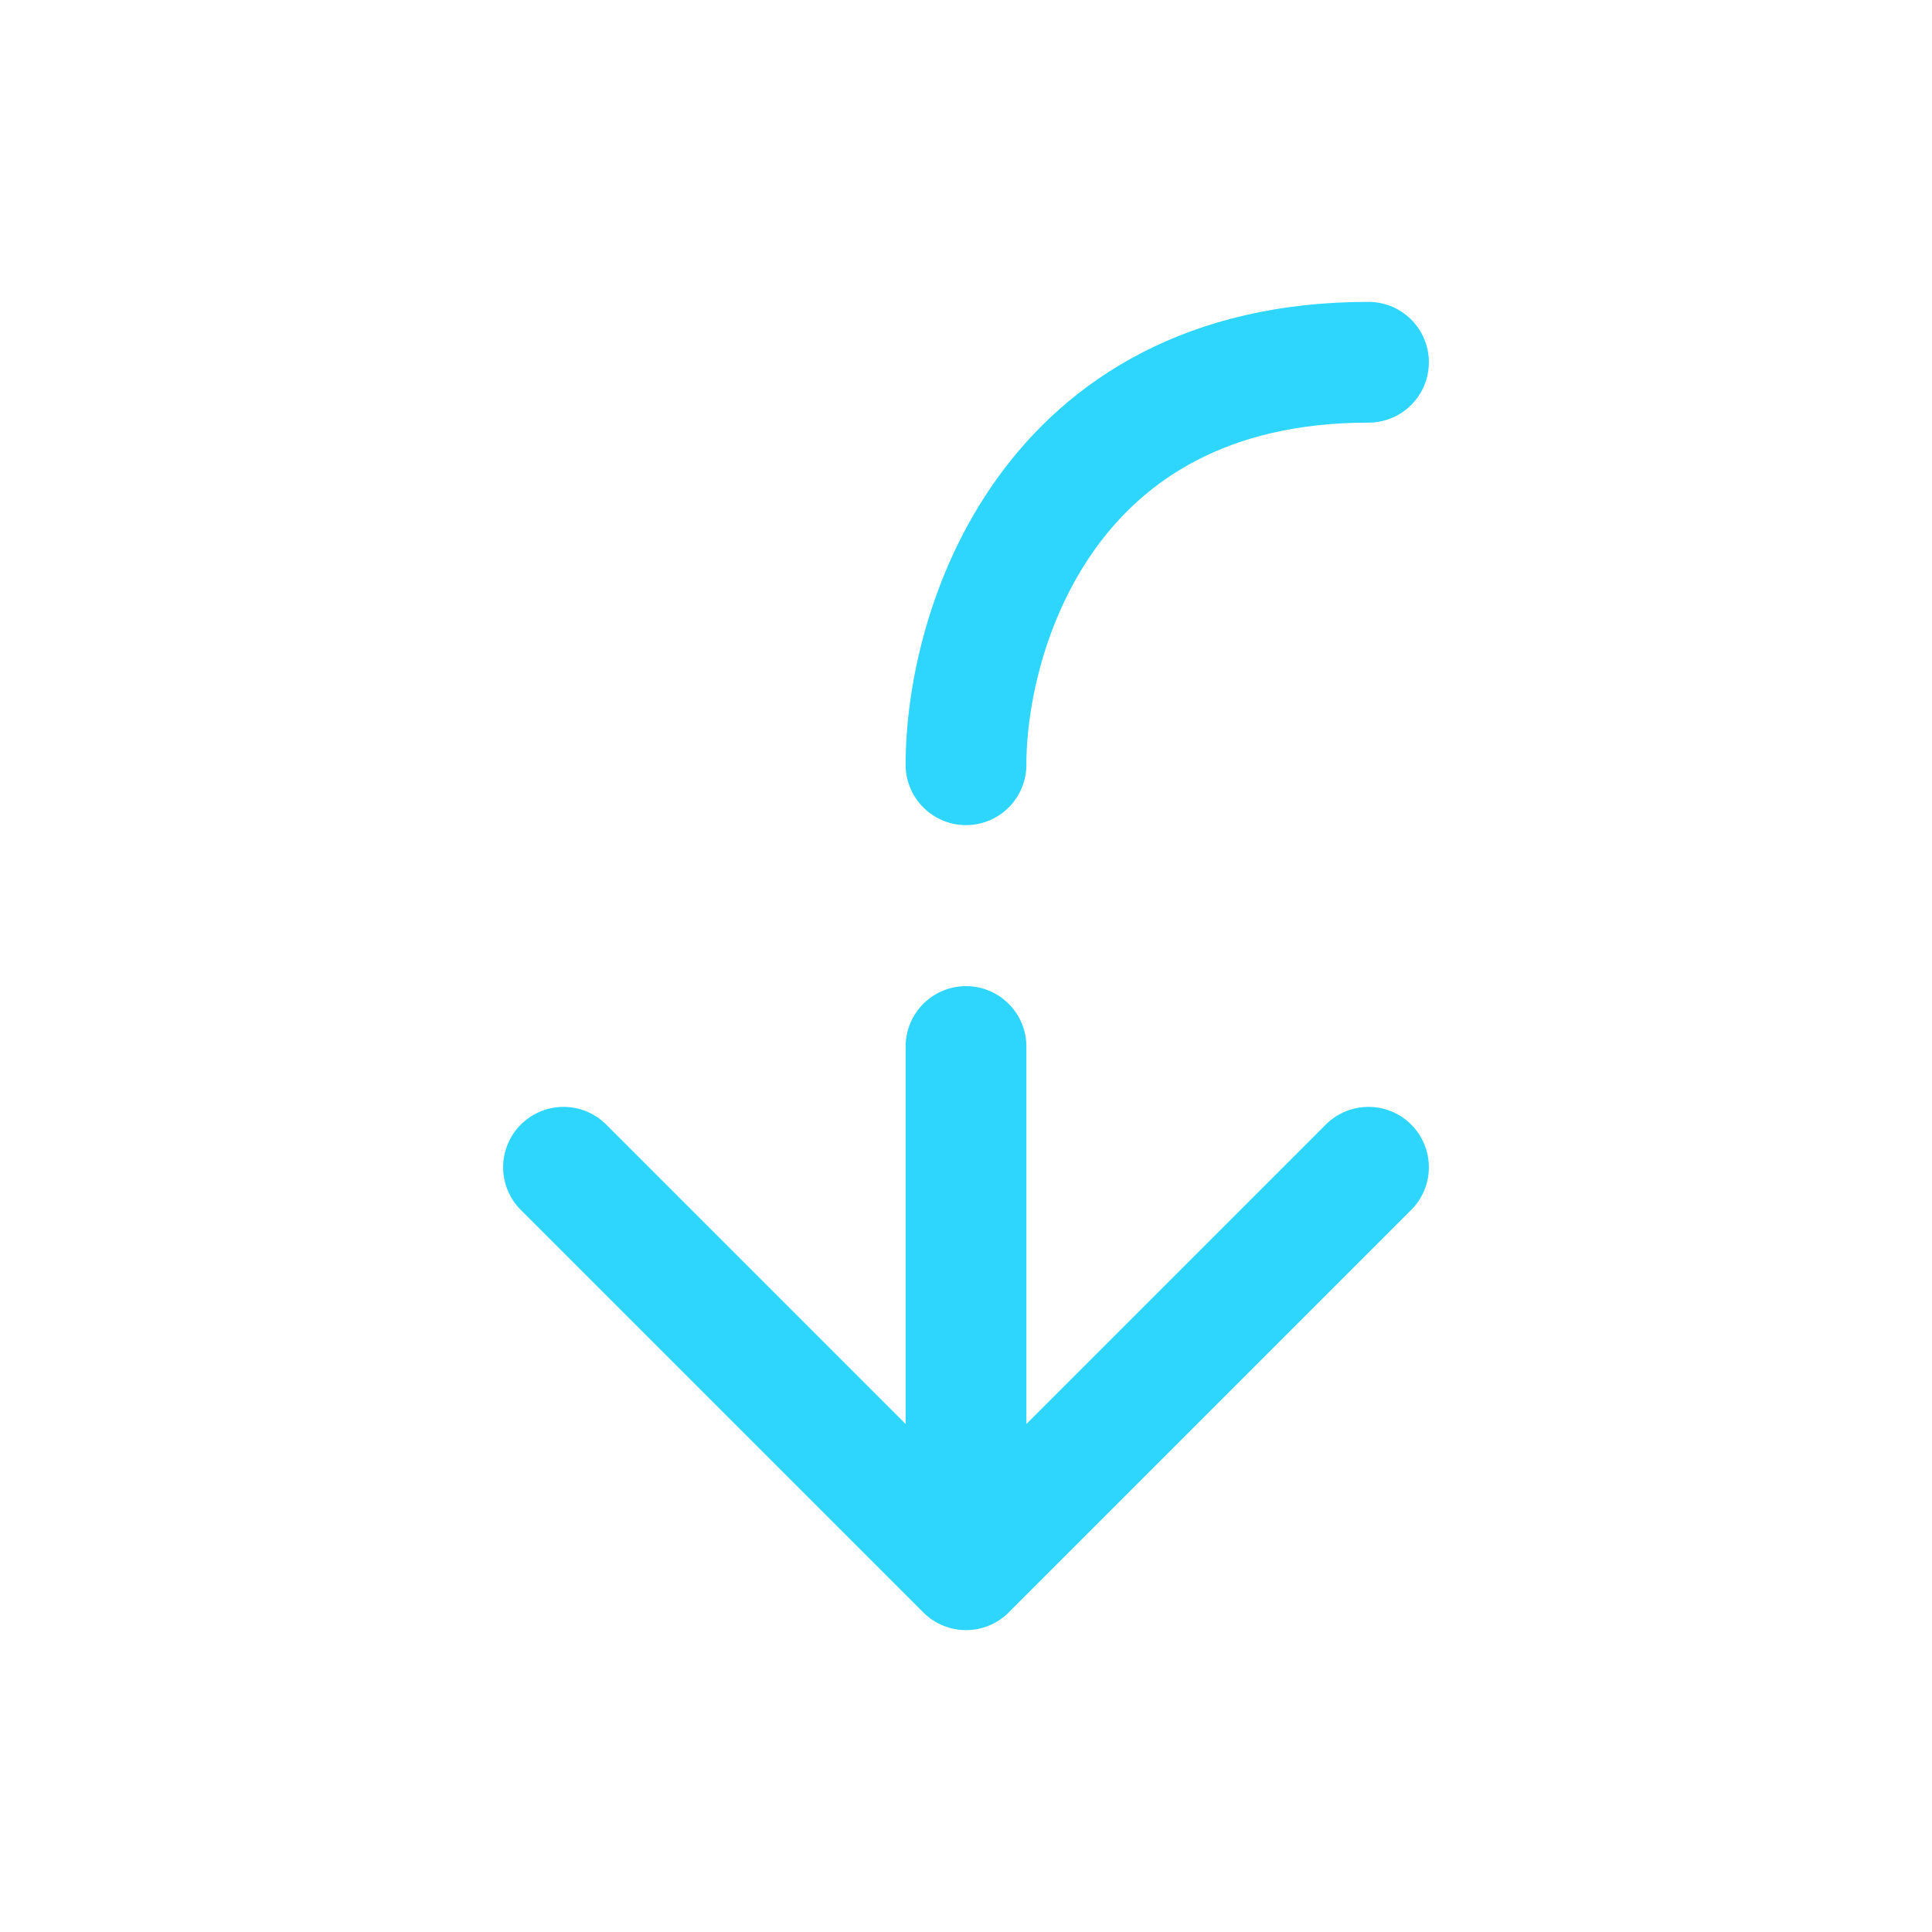
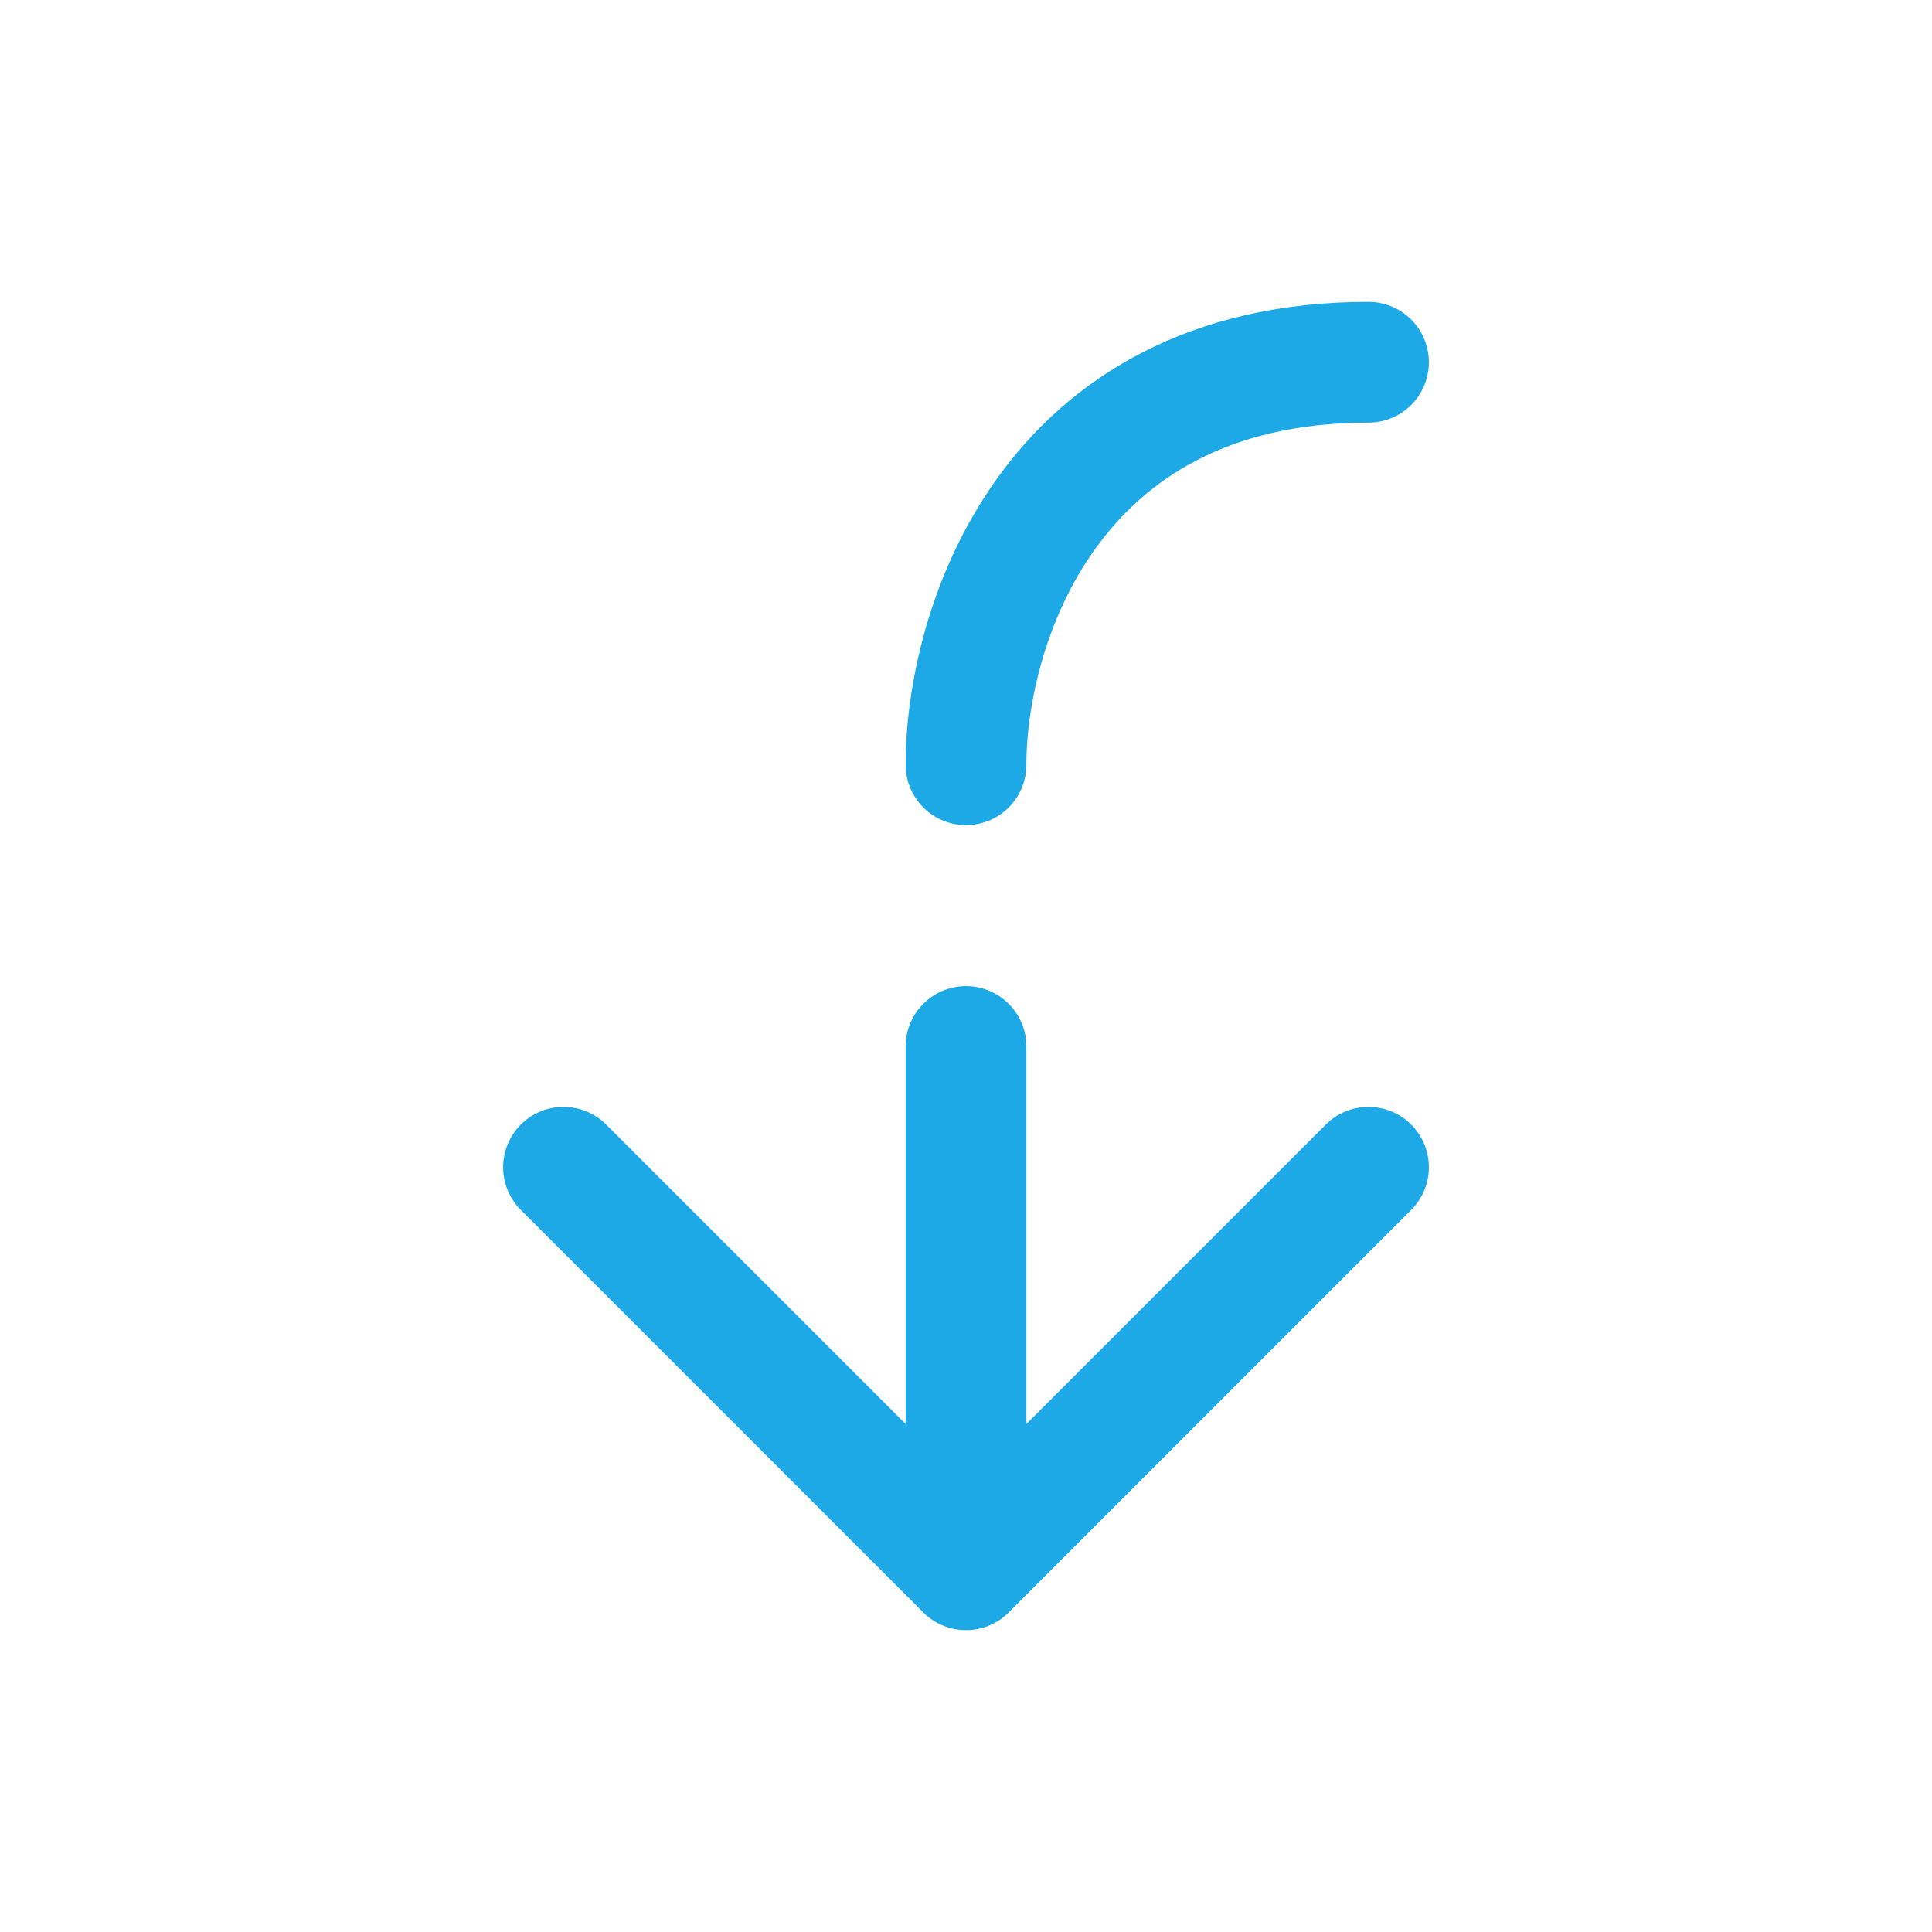
- <svg xmlns="http://www.w3.org/2000/svg" width="125px" height="125px" viewBox="0 0 24 24" fill="none">
+ <svg xmlns="http://www.w3.org/2000/svg" width="175px" height="175px" viewBox="0 0 24 24" fill="none">
  <g id="SVGRepo_bgCarrier" stroke-width="0" />
  <g id="SVGRepo_tracerCarrier" stroke-linecap="round" stroke-linejoin="round" />
  <g id="SVGRepo_iconCarrier">
-     <path d="M12 19.5L7 14.5M12 19.5L17 14.5M12 19.5L12 13M12 9.5C12 7.833 13 4.5 17 4.5" stroke="#2ed6fd" stroke-width="1.5" stroke-linecap="round" stroke-linejoin="round" />
+     <path d="M12 19.5L7 14.5M12 19.5L17 14.5M12 19.5L12 13M12 9.5C12 7.833 13 4.5 17 4.5" stroke="#1ca9e6" stroke-width="1.5" stroke-linecap="round" stroke-linejoin="round" />
  </g>
</svg>
